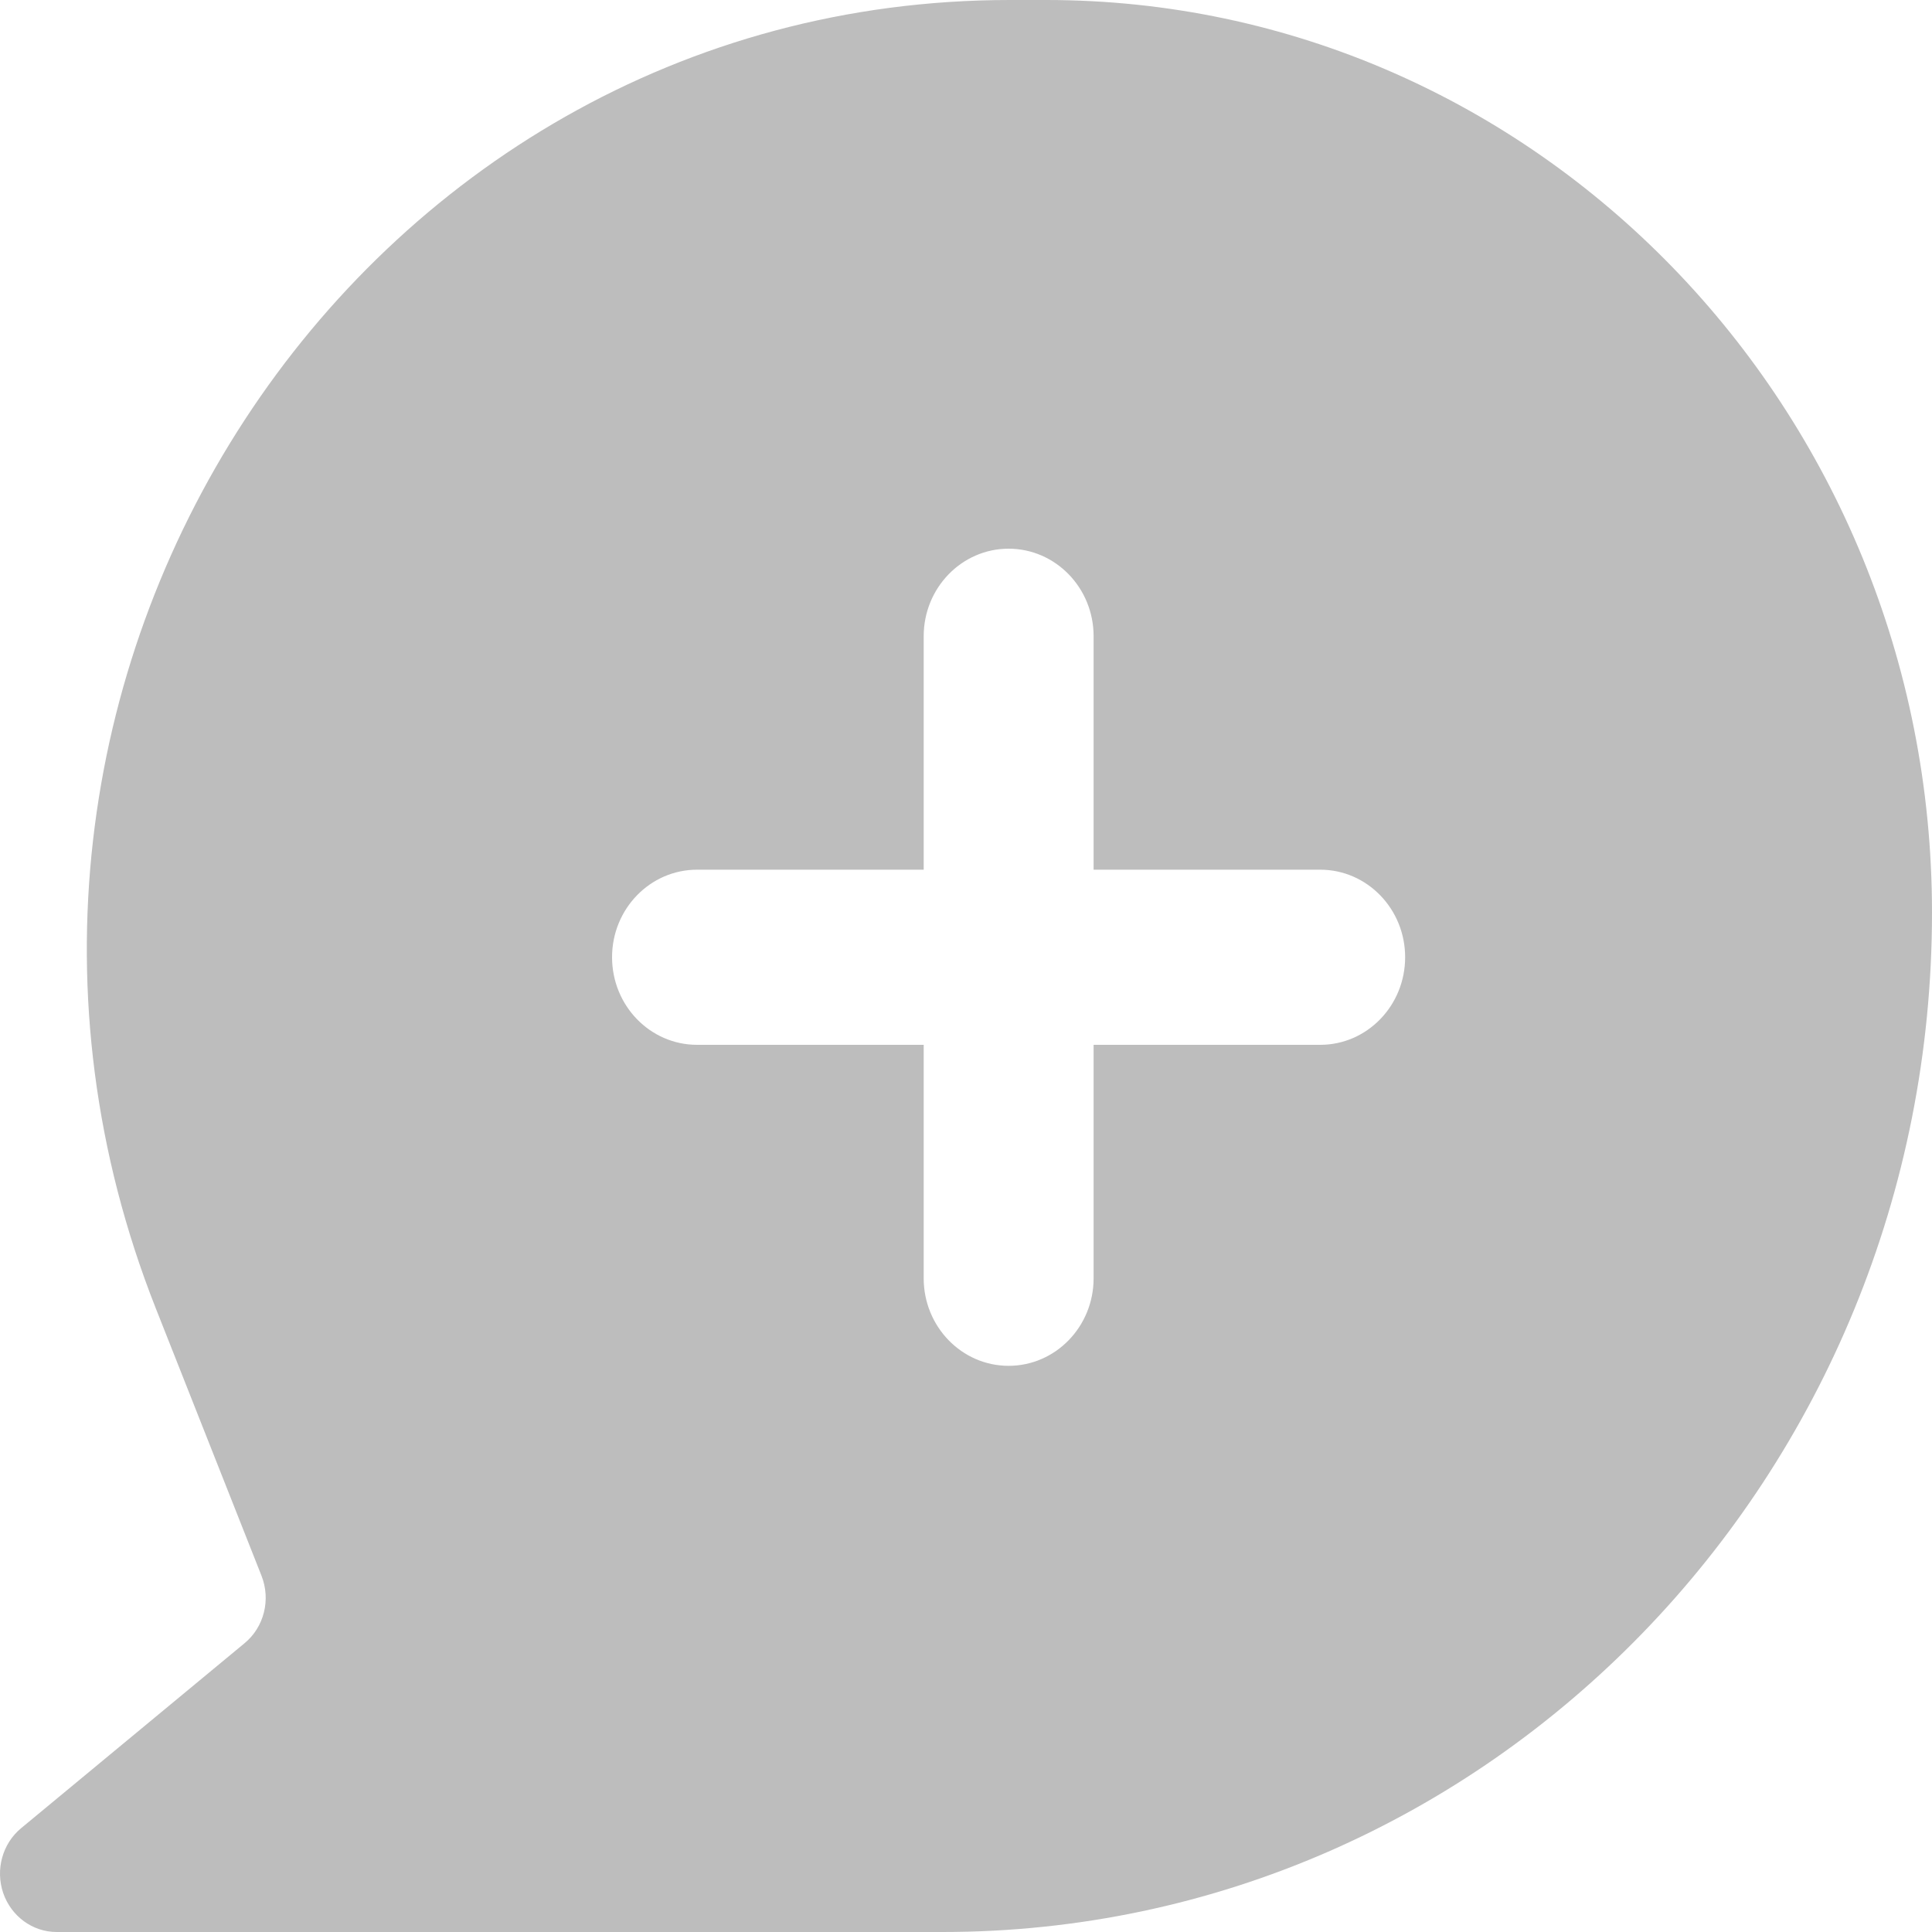
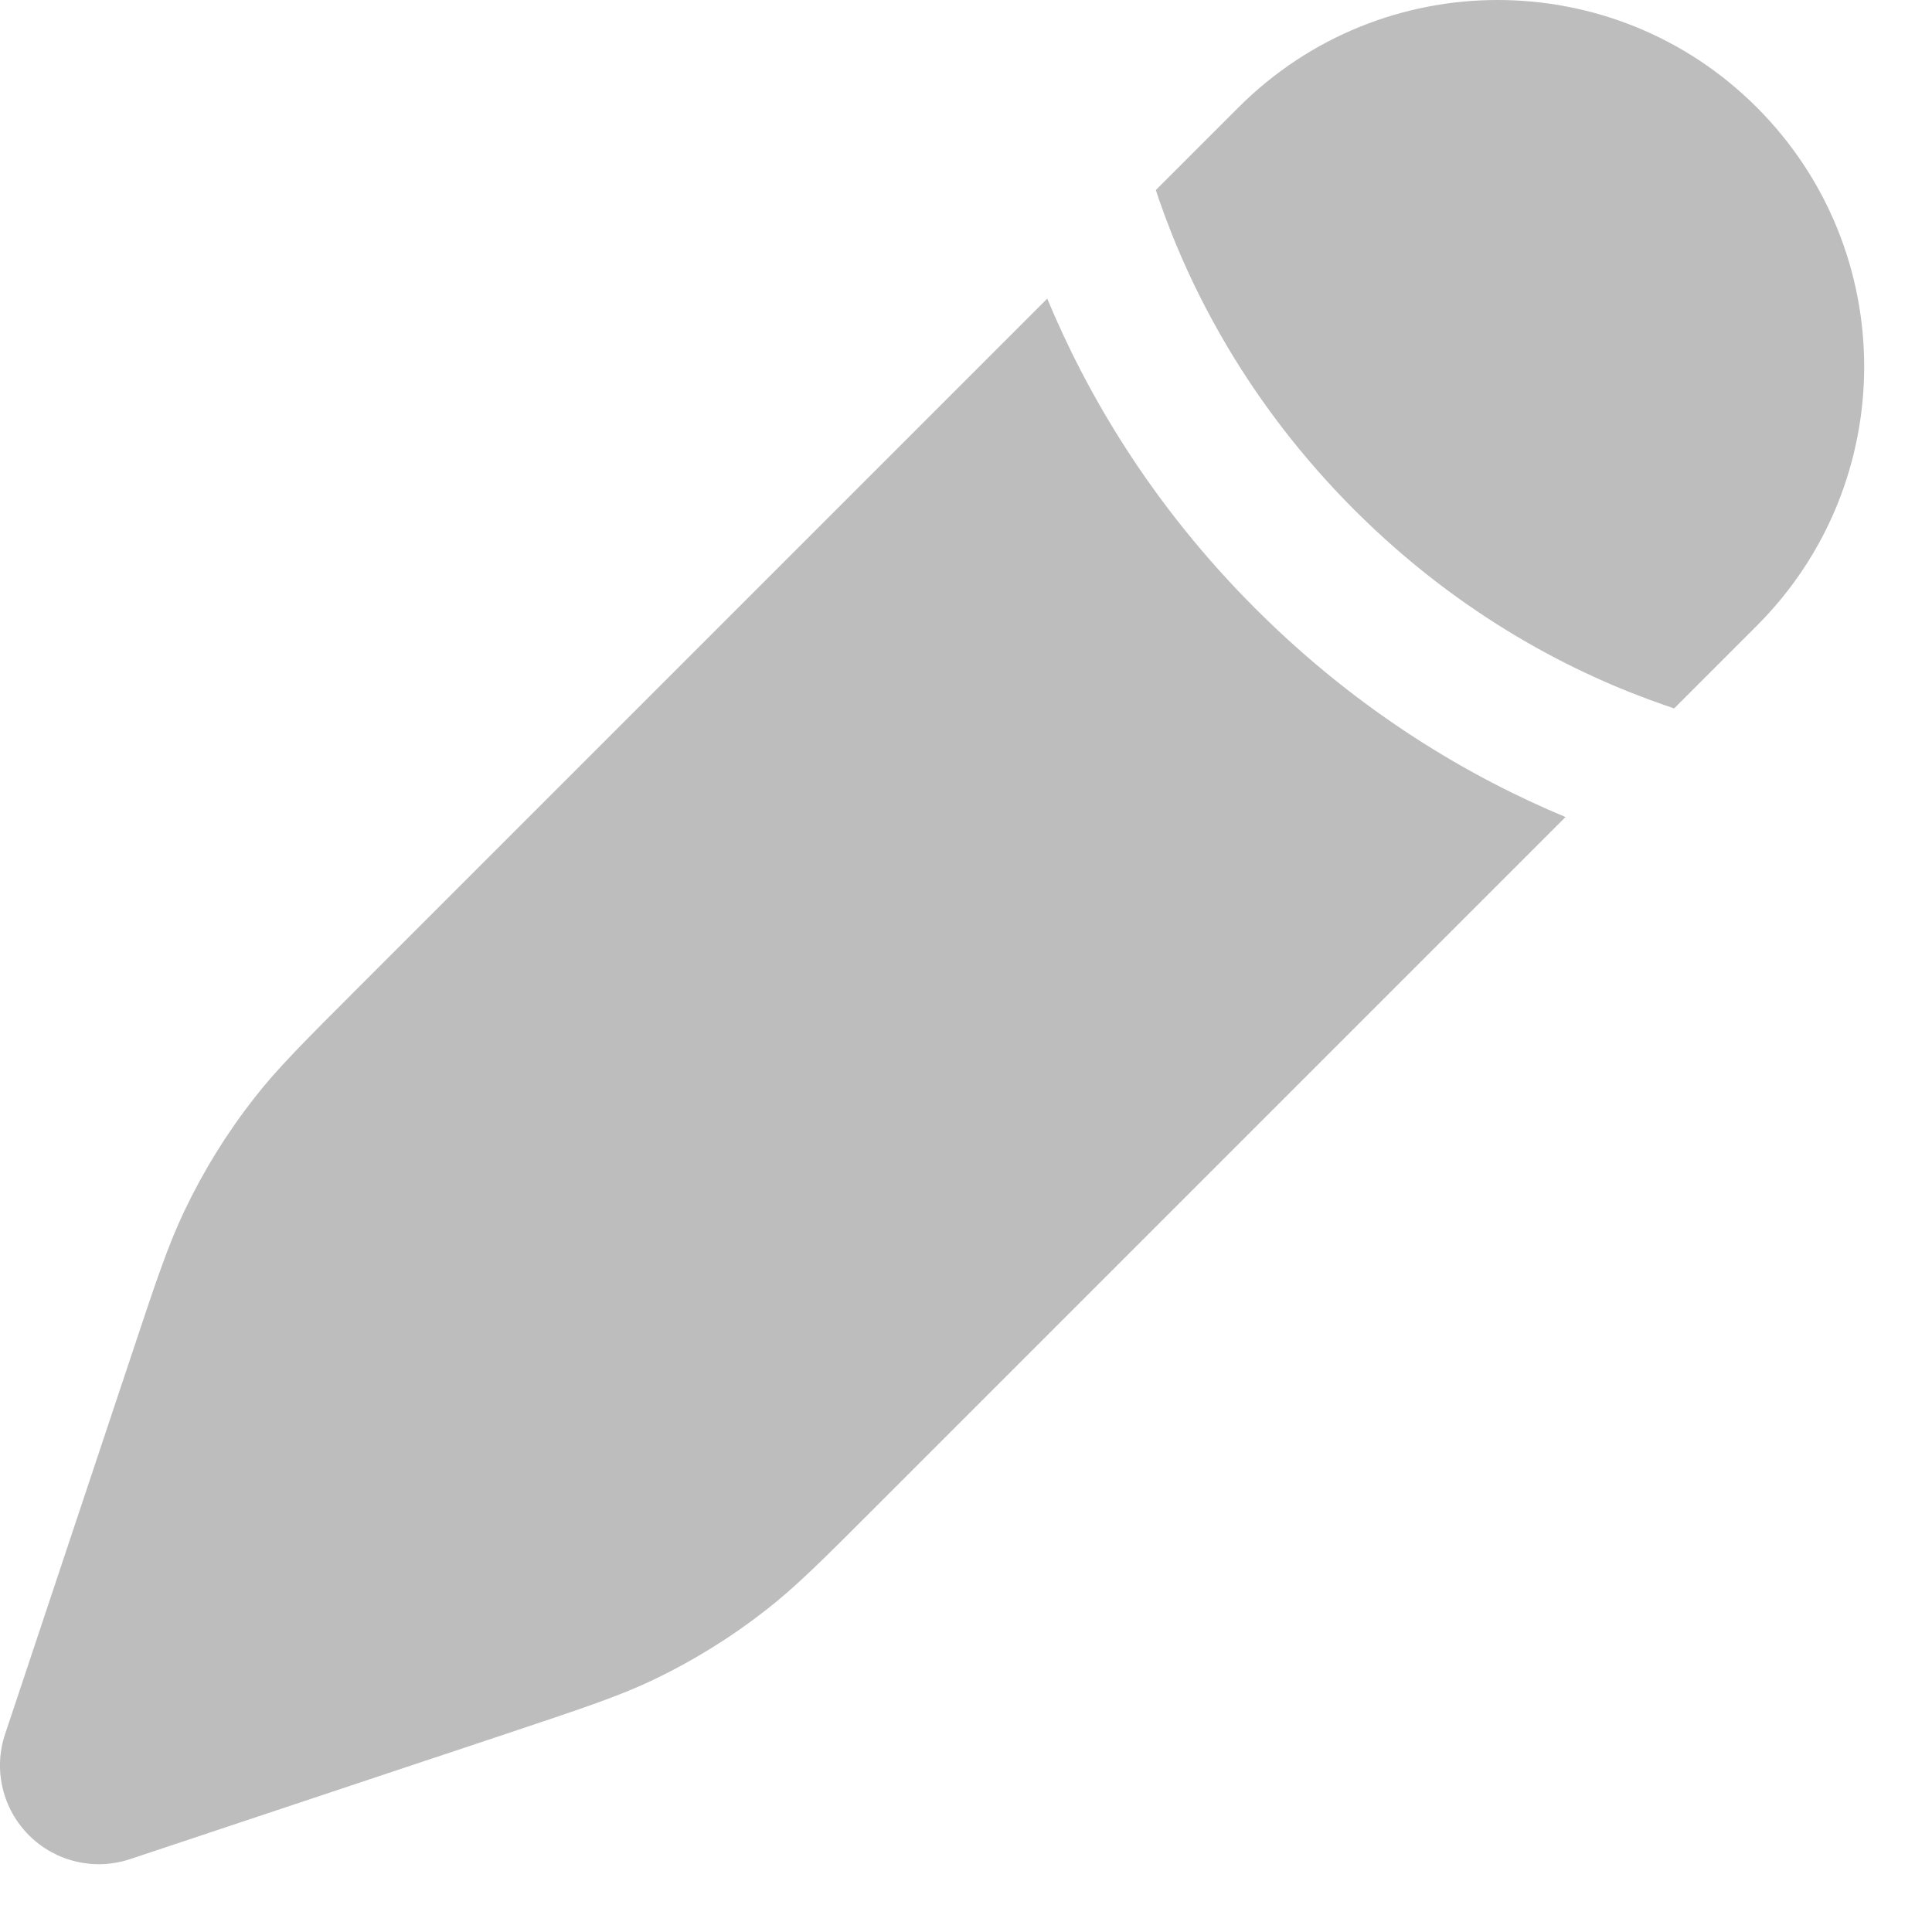
- <svg xmlns="http://www.w3.org/2000/svg" width="20" height="20" viewBox="0 0 20 20" fill="none">
-   <path fill-rule="evenodd" clip-rule="evenodd" d="M1.614 13.547C-0.944 7.078 3.675 0 10.454 0H10.831C15.895 0 20 4.23 20 9.447C20 15.275 15.415 20 9.758 20H0.586C0.338 20 0.116 19.838 0.033 19.596C-0.049 19.354 0.025 19.085 0.219 18.925L2.531 17.011C2.734 16.844 2.805 16.56 2.707 16.312L1.614 13.547ZM11.321 6.586C11.321 6.086 10.927 5.68 10.441 5.68C9.956 5.68 9.562 6.086 9.562 6.586V9.003H7.216C6.73 9.003 6.336 9.409 6.336 9.909C6.336 10.41 6.73 10.816 7.216 10.816H9.562V13.233C9.562 13.733 9.956 14.139 10.441 14.139C10.927 14.139 11.321 13.733 11.321 13.233V10.816H13.667C14.152 10.816 14.546 10.41 14.546 9.909C14.546 9.409 14.152 9.003 13.667 9.003H11.321V6.586Z" fill="#BDBDBD" />
+ <svg xmlns="http://www.w3.org/2000/svg" width="19" height="19" viewBox="0 0 19 19" fill="none">
+   <path d="M8.617 14.814L8.617 14.814L15.396 8.035C14.474 7.651 13.381 7.02 12.347 5.986C11.313 4.953 10.683 3.86 10.299 2.937L3.519 9.717L3.519 9.717C2.99 10.246 2.725 10.51 2.498 10.802C2.229 11.146 1.999 11.518 1.812 11.912C1.653 12.246 1.534 12.601 1.298 13.311L0.05 17.054C-0.067 17.403 0.024 17.788 0.285 18.049C0.545 18.309 0.93 18.4 1.28 18.283L5.023 17.036C5.732 16.799 6.087 16.681 6.421 16.522C6.815 16.334 7.187 16.104 7.531 15.835C7.823 15.608 8.088 15.344 8.617 14.814Z" fill="#BDBDBD" />
+   <path d="M17.277 6.154C18.685 4.746 18.685 2.464 17.277 1.056C15.87 -0.352 13.587 -0.352 12.18 1.056L11.367 1.869C11.378 1.903 11.389 1.937 11.401 1.971C11.699 2.83 12.262 3.956 13.319 5.014C14.377 6.072 15.503 6.634 16.363 6.932C16.397 6.944 16.431 6.956 16.464 6.967L17.277 6.154Z" fill="#BDBDBD" />
</svg>
